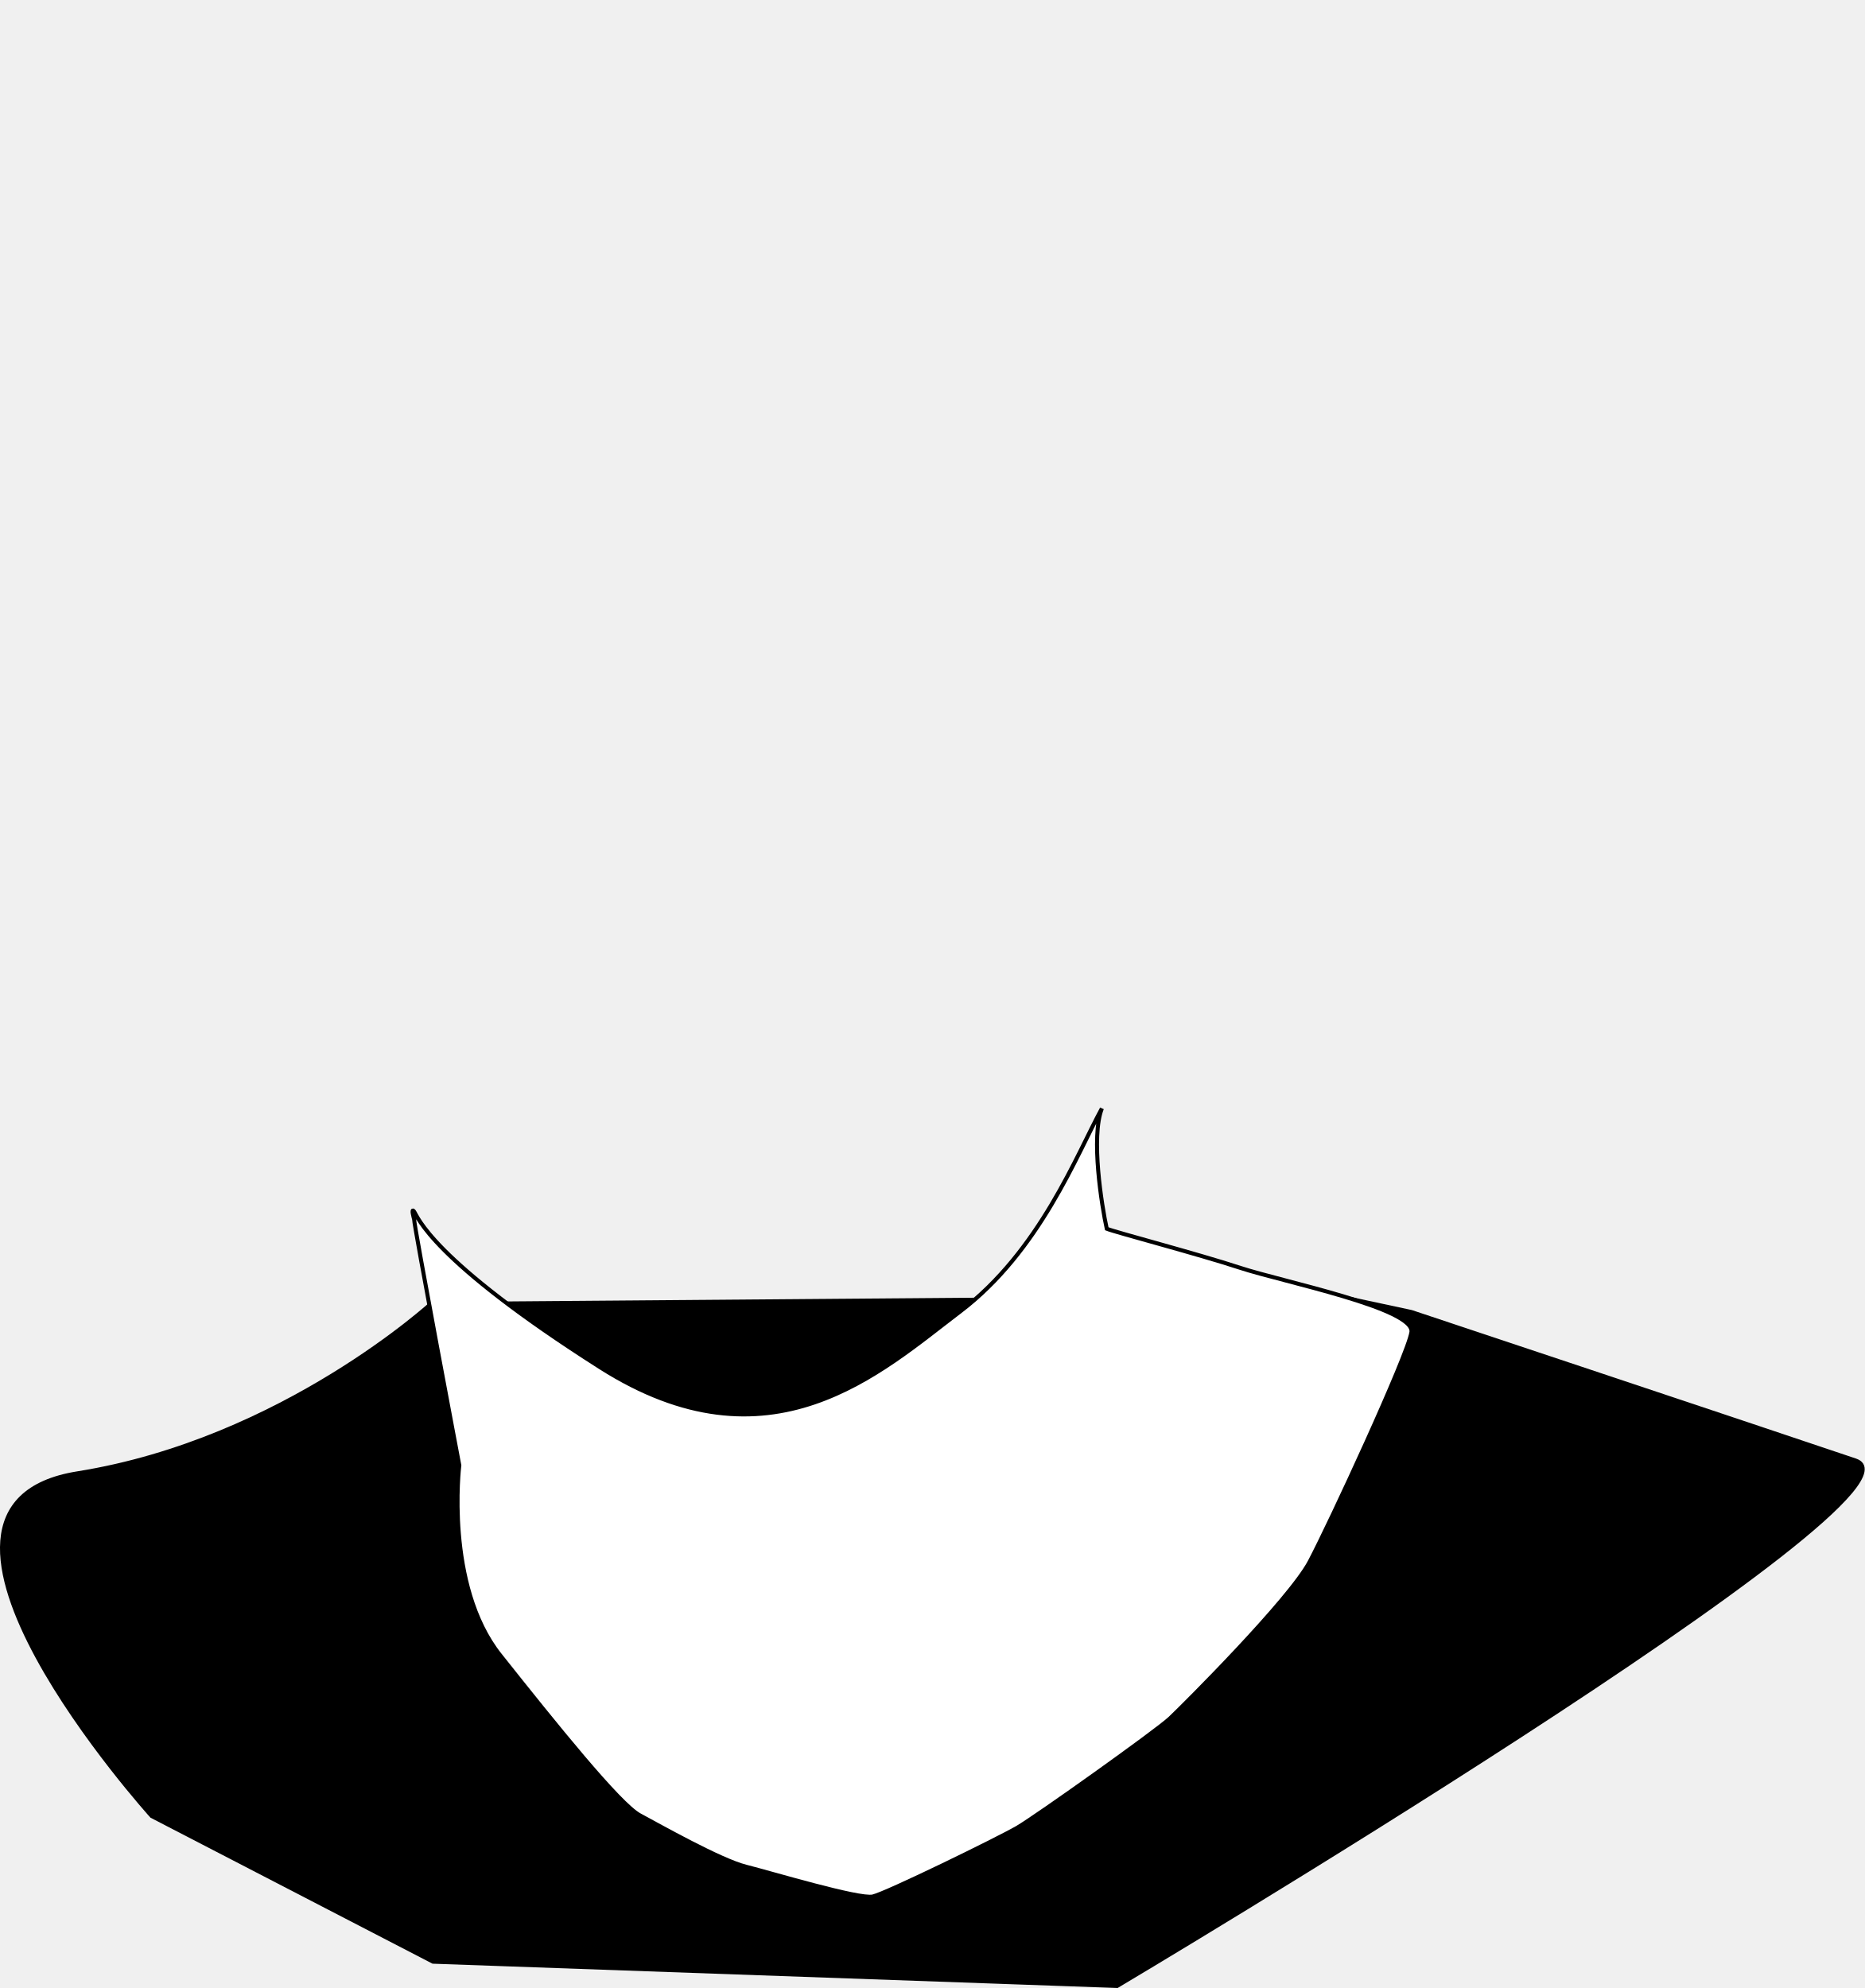
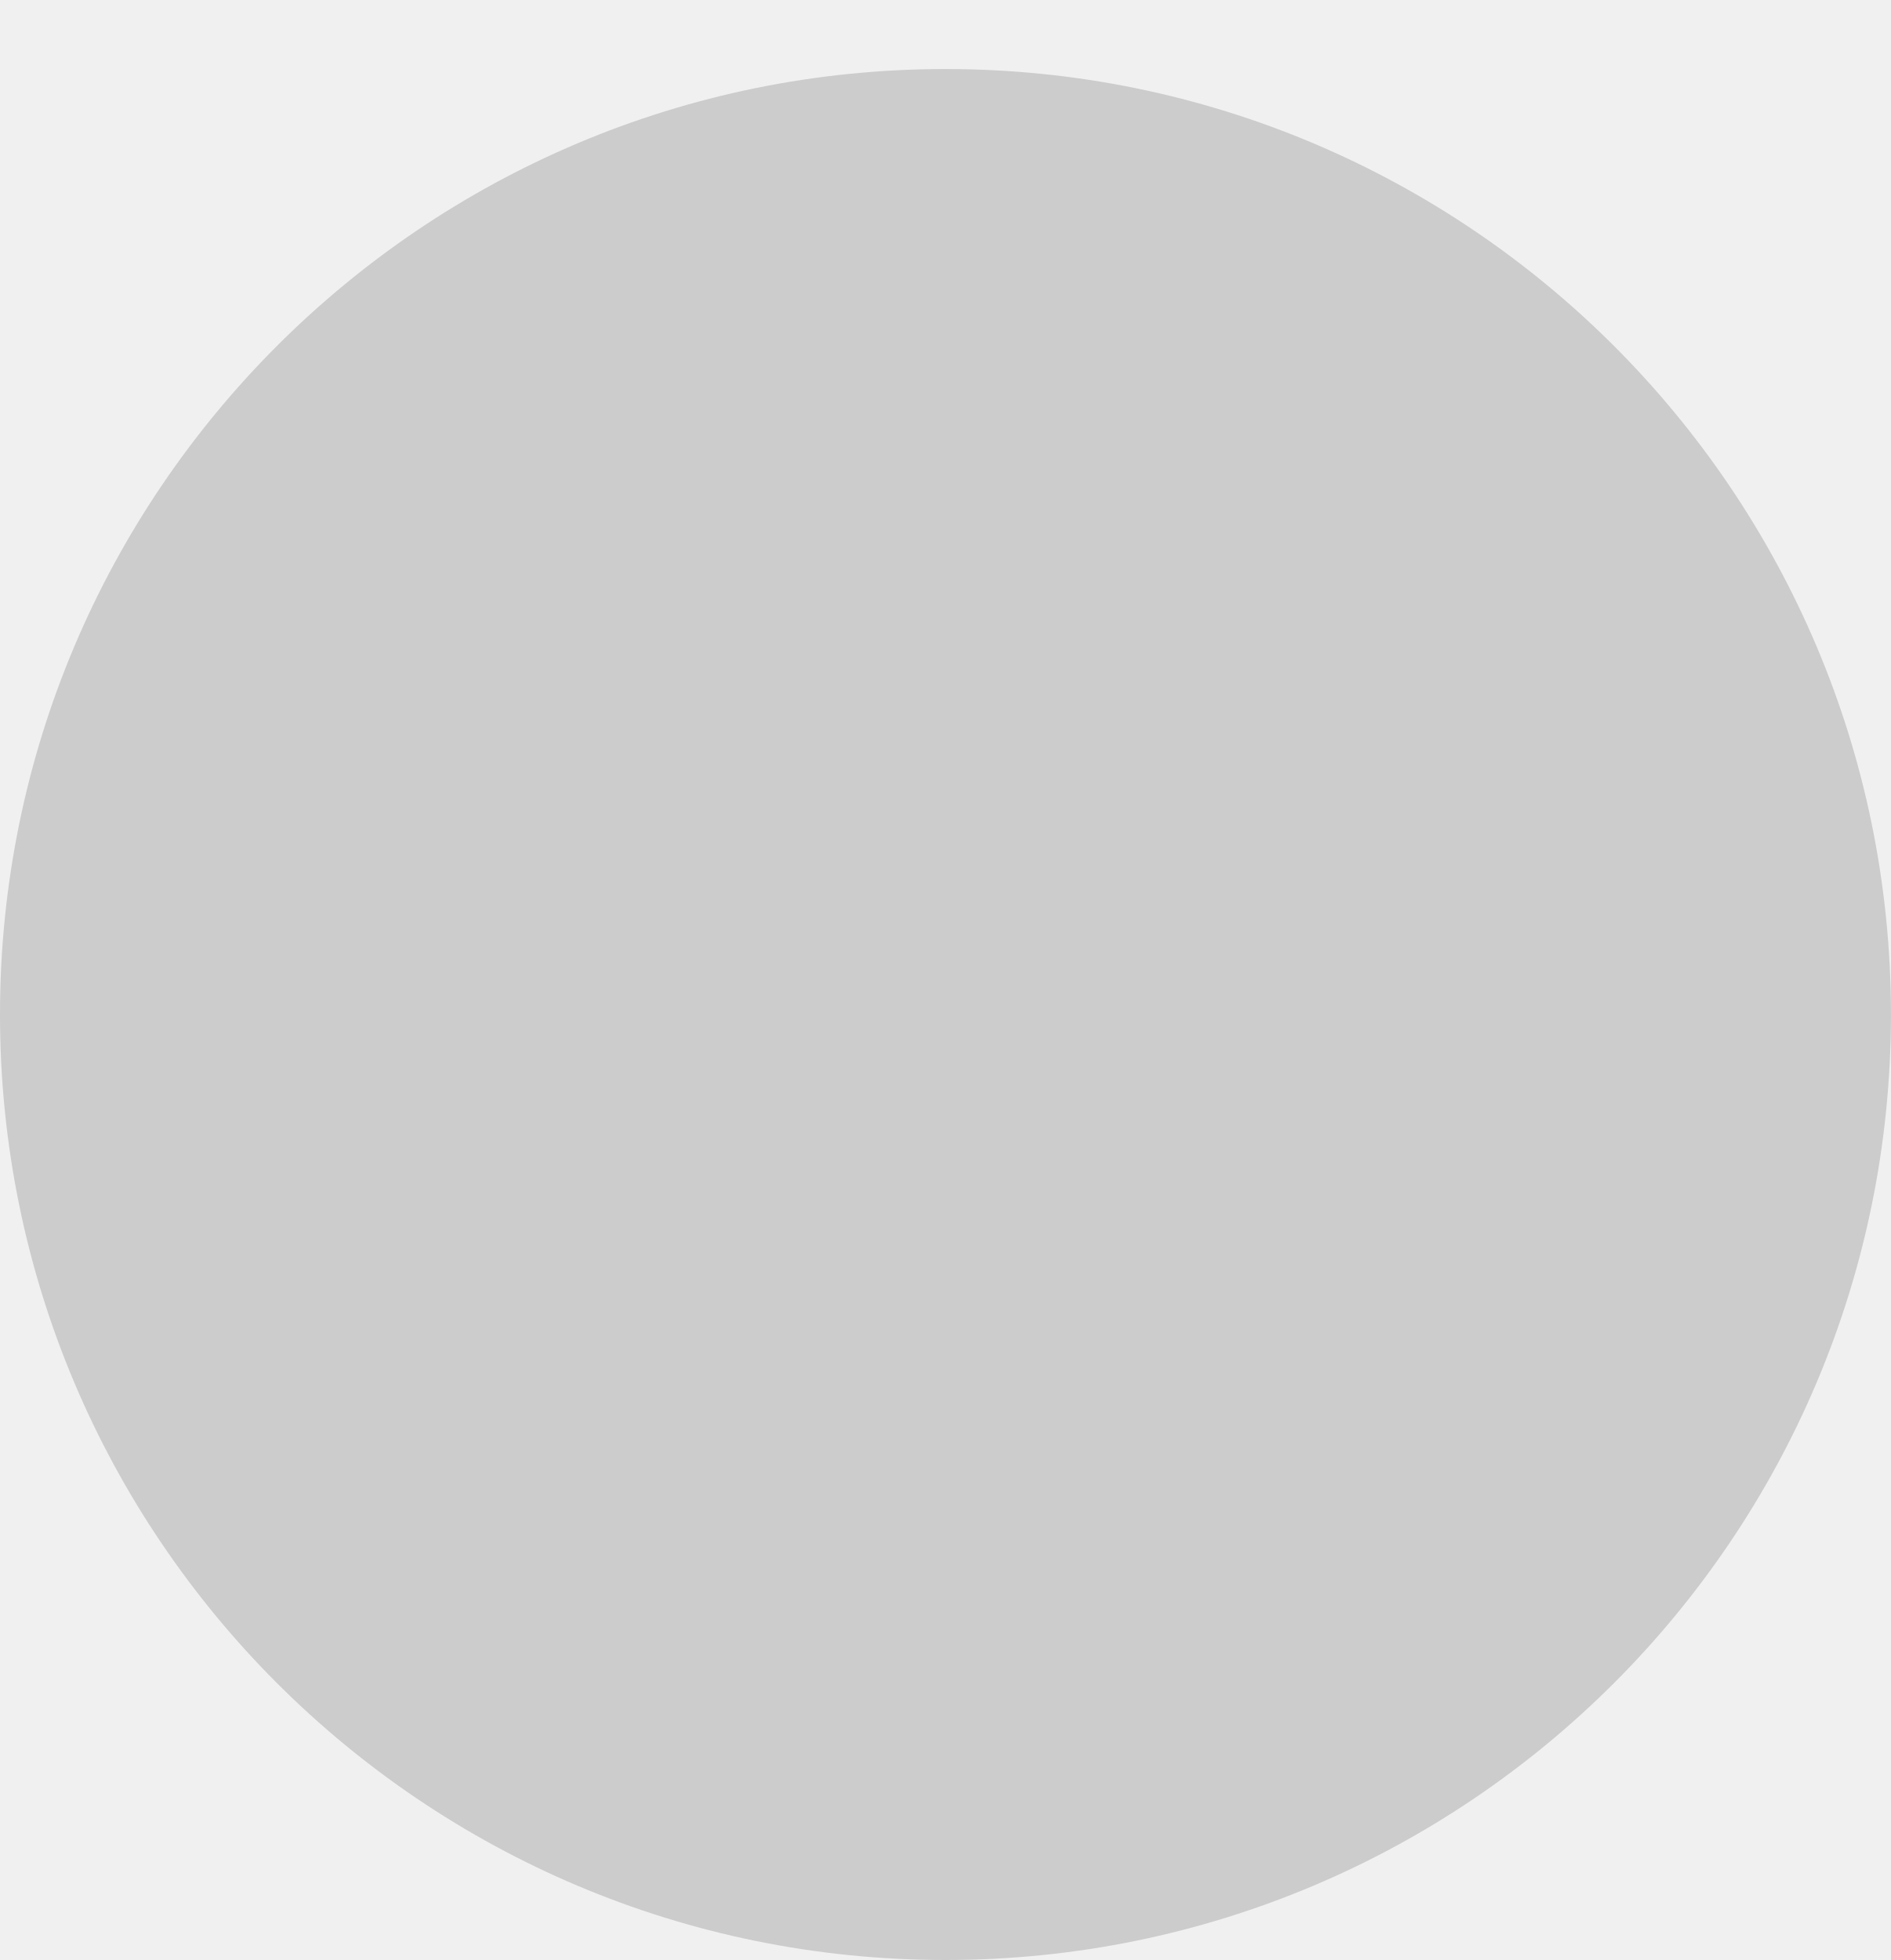
- <svg xmlns="http://www.w3.org/2000/svg" width="123.381mm" height="131.557mm" viewBox="0 0 123.381 131.557" version="1.1" id="svg8">
+ <svg xmlns="http://www.w3.org/2000/svg" width="134.56mm" height="139.473mm" viewBox="0 0 134.56 139.473" version="1.1" id="svg8">
  <defs id="defs2">
    </defs>
-   <g id="layer5" style="display:inline" transform="translate(-90.97556,-49.85016)">
-     <path style="fill:#000000;stroke:#000000;stroke-width:0.265px;stroke-linecap:butt;stroke-linejoin:miter;stroke-opacity:1" d="m 119.629,136.011 c 0,0 -9.922,9.166 -23.529,11.339 -13.607,2.173 4.914,22.679 4.914,22.679 l 18.615,9.638 45.263,1.606 c 0,0 54.996,-32.695 48.853,-34.774 -6.142,-2.079 -29.388,-9.827 -29.388,-9.827 l -5.292,-1.134" id="path5031" />
+   <g id="layer1" style="display:inline" transform="translate(6.803554)">
+     <circle style="fill:#cccccc;stroke-width:0.154" id="path76" cx="60.476" cy="72.193" r="67.28" />
+   </g>
+   <g id="g82" style="display:none" transform="translate(6.803554)">
+     <path id="circle80" style="fill:#000000;stroke-width:0.583" d="m 332.941,323.861 -224.643,1.787 c 0,0 -37.501,34.643 -88.93,42.857 -11.956,1.91 -17.536,8.068 -19.068,16.393 A 254.286,254.286 0 0 0 228.572,527.143 254.286,254.286 0 0 0 343.537,499.67 c 6.624,-3.729 13.408,-7.572 20.332,-11.51 A 254.286,254.286 0 0 0 462.996,371.377 C 415.655,353.024 352.941,328.148 352.941,328.148 Z" transform="scale(0.2645833)" />
+   </g>
+   <g id="layer5" style="display:none" transform="translate(-84.172,-49.85016)">
    <path style="display:inline;fill:#ffffff;stroke:#000000;stroke-width:0.265px;stroke-linecap:butt;stroke-linejoin:miter;stroke-opacity:1" d="m 118.374,130.526 c -0.018,0.373 2.993,16.292 2.993,16.292 0,0 -0.975,7.935 2.691,12.553 3.666,4.618 7.902,9.882 9.244,10.603 1.342,0.721 5.346,2.983 7.031,3.406 1.685,0.423 7.487,2.174 8.391,1.972 0.904,-0.203 8.286,-3.813 9.554,-4.549 1.267,-0.736 9.228,-6.407 10.105,-7.233 0.877,-0.826 7.914,-7.842 9.254,-10.379 1.34,-2.537 6.464,-13.594 6.727,-15.179 0.263,-1.585 -8.521,-3.339 -11.326,-4.261 -2.804,-0.922 -8.236,-2.347 -8.832,-2.588 -0.335,-1.518 -1.066,-6.075 -0.322,-7.961 -1.663,3.045 -4.103,9.437 -9.377,13.436 -5.273,4 -12.576,10.848 -23.823,3.693 -11.247,-7.155 -12.089,-10.016 -12.312,-10.31 -0.223,-0.294 10e-4,0.503 10e-4,0.503 z" id="path3755" />
  </g>
-   <g id="layer15" style="display:none" transform="translate(-90.97556,-49.85016)">
+   <g id="layer15" style="display:none" transform="translate(-84.172,-49.85016)">
    <path style="display:inline;fill:#b3b3b3;stroke:none;stroke-width:0.265px;stroke-linecap:butt;stroke-linejoin:miter;stroke-opacity:1" d="m 118.374,130.526 c 0,0 8.582,10.837 9.283,14.102 0.701,3.265 2.223,10.114 7.542,11.439 5.319,1.325 12.501,0.462 14.746,-2.123 2.245,-2.585 6.46,-9.079 6.425,-12.288 -0.035,-3.208 4.041,-15.779 7.514,-18.453 -4.602,4.578 -16.083,34.743 -45.51,7.323 z" id="path3945" />
  </g>
-   <g id="layer3" style="display:none" transform="translate(-90.97556,-49.85016)">
+   <g id="layer3" style="display:none" transform="translate(-84.172,-49.85016)">
    <path style="display:inline;fill:#ffffff;stroke:#000000;stroke-width:0.265px;stroke-linecap:butt;stroke-linejoin:miter;stroke-opacity:1" d="m 108.367,92.488 c 0,0 -1.206,-11.113 -0.291,-16.114 0.914,-5.001 1.884,-10.983 5.503,-14.776 3.619,-3.793 9.897,-7.076 14.65,-9.098 4.753,-2.023 11.699,-3.299 17.291,-1.974 5.592,1.325 9.057,2.502 13.792,6.647 4.735,4.145 9.024,9.181 9.261,16.025 0.237,6.844 0.212,10.815 -0.094,12.288 -0.306,1.472 -0.667,5.264 -0.589,7.75 0.077,2.487 0.2,5.224 0.002,6.824 -0.198,1.6 -1.969,8.529 -2.165,10.712 -0.196,2.184 -0.023,5.001 -0.624,8.051 -0.601,3.05 -1.784,6.24 -4.724,10.361 -2.94,4.121 -7.01,9.422 -10.511,11.22 -3.501,1.798 -9.316,5.598 -17.136,1.153 -7.82,-4.445 -9.41,-5.43 -12.995,-9.652 -3.585,-4.222 -6.004,-8.895 -6.993,-12.929 -0.989,-4.034 -3.169,-12.115 -3.407,-15.839 -0.238,-3.724 -1.276,-10.512 -0.971,-10.647 z" id="path3730-2" />
  </g>
-   <g id="layer16" style="display:none" transform="translate(-90.97556,-49.85016)">
+   <g id="layer16" style="display:none" transform="translate(-84.172,-49.85016)">
    <path style="display:inline;fill:#cccccc;stroke:none;stroke-width:0.265px;stroke-linecap:butt;stroke-linejoin:miter;stroke-opacity:1" d="m 109.253,100.424 c 6.217,12.976 3.979,13.429 11.628,14.322 7.649,0.893 10.44,-1.954 13.195,-2.966 2.755,-1.013 4.962,0.034 6.36,0.596 1.776,-0.336 3.011,-1.281 4.788,-0.58 1.778,0.701 4.292,0.539 7.25,1.821 1.622,2.217 4.413,2.06 6.783,2.064 0,0 2.819,-0.135 4.66,-4.752 1.842,-4.618 3.622,-9.767 3.622,-9.767 0,0 -2.206,17.544 -2.436,18.245 -0.23,0.701 -2.349,6.315 -2.665,6.791 -0.316,0.476 -7.123,9.911 -7.411,10.118 -0.288,0.208 -9.719,9.722 -18.253,7.032 -8.534,-2.69 -17.049,-11.548 -17.049,-11.548 0,0 -3.545,-3.802 -5.16,-7.946 -1.615,-4.144 -3.737,-12.178 -3.737,-12.178 0,0 -2.482,-17.614 -2.462,-19.187 0.02,-1.573 0.887,7.936 0.887,7.936 z" id="path3950" />
  </g>
-   <g id="layer10" style="display:none" transform="translate(-90.97556,-49.85016)">
+   <g id="layer10" style="display:none" transform="translate(-84.172,-49.85016)">
    <path style="display:inline;fill:#000000;fill-rule:nonzero;stroke:none;stroke-width:0.265px;stroke-linecap:butt;stroke-linejoin:miter;stroke-opacity:1" d="m 144.517,111.086 c 0,0 0.128,-0.021 0.592,-0.199 0.333,-0.128 0.824,-0.339 1.346,-0.638 0.533,-0.305 1.047,-0.673 1.468,-1.103 0.239,-0.244 0.431,-0.491 0.582,-0.739 0.198,-0.326 0.305,-0.625 0.363,-0.874 l -0.129,0.103 c 0,0 0.031,-0.035 0.091,-0.202 -0.524,1.462 -2.605,1.426 -3.078,-0.054 0.214,0.7 0.861,1.177 1.593,1.174 0.732,-0.003 1.375,-0.485 1.583,-1.187 0.037,-0.125 0.079,-0.32 0.081,-0.588 0.002,-0.274 -0.037,-0.598 -0.14,-0.976 -0.141,-0.517 -0.365,-1.001 -0.576,-1.409 0.209,0.404 0.418,0.907 0.525,1.421 0.079,0.379 0.09,0.698 0.059,0.955 -0.03,0.252 -0.096,0.42 -0.147,0.518 l 0.099,-0.067 c -0.06,0.136 -0.091,0.15 -0.091,0.15 -0.031,0.024 -0.075,0.026 -0.108,0.004 -0.006,0.033 -0.013,0.066 -0.021,0.099 -0.052,0.225 -0.143,0.5 -0.317,0.809 -0.133,0.235 -0.305,0.475 -0.524,0.718 -0.388,0.43 -0.87,0.809 -1.382,1.136 -0.499,0.318 -0.976,0.555 -1.298,0.703 -0.449,0.207 -0.572,0.247 -0.572,0.247 z" id="path3784" />
    <path style="display:inline;fill:#000000;fill-rule:nonzero;stroke:none;stroke-width:0.265px;stroke-linecap:butt;stroke-linejoin:miter;stroke-opacity:1" d="m 136.832,110.767 c 0,0 -0.134,-0.036 -0.594,-0.233 -0.327,-0.141 -0.802,-0.365 -1.26,-0.671 -0.224,-0.15 -0.439,-0.315 -0.631,-0.495 -0.202,-0.19 -0.369,-0.388 -0.498,-0.595 -0.145,-0.232 -0.233,-0.461 -0.275,-0.685 -0.056,-0.294 -0.029,-0.56 0.023,-0.782 l -0.129,0.103 c 0,0 0.013,-0.095 0.112,-0.42 l 0.101,-0.074 c 0.059,-0.222 0.16,-0.549 0.313,-0.896 0.156,-0.354 0.35,-0.693 0.584,-0.969 0.133,-0.156 0.269,-0.281 0.407,-0.378 0.182,-0.127 0.352,-0.195 0.494,-0.229 -0.142,0.034 -0.314,0.095 -0.504,0.214 -0.145,0.09 -0.291,0.208 -0.436,0.358 -0.257,0.265 -0.478,0.596 -0.664,0.946 -0.181,0.341 -0.313,0.666 -0.396,0.889 l 0.101,-0.074 c -0.099,0.294 -0.112,0.368 -0.112,0.368 0.046,-0.17 0.085,-0.341 0.117,-0.514 -0.113,0.192 -0.196,0.399 -0.246,0.616 -0.058,0.251 -0.082,0.557 -0.006,0.892 0.058,0.255 0.169,0.506 0.338,0.751 0.151,0.218 0.34,0.42 0.56,0.608 0.209,0.178 0.439,0.337 0.676,0.478 0.484,0.288 0.974,0.488 1.312,0.608 0.474,0.168 0.613,0.185 0.613,0.185 z" id="path3788" />
    <path style="display:inline;fill:#000000;stroke:#000000;stroke-width:0.265px;stroke-linecap:butt;stroke-linejoin:miter;stroke-opacity:1" d="m 143.303,108.891 c 0.795,-0.714 1.774,-1.069 2.212,-0.968 0.437,0.101 -0.083,0.781 -0.731,1.068 -0.648,0.287 -1.48,-0.099 -1.48,-0.099 z" id="path3816" />
    <path style="display:inline;fill:#000000;stroke:#000000;stroke-width:0.265px;stroke-linecap:butt;stroke-linejoin:miter;stroke-opacity:1" d="m 137.288,109.005 c -1.946,-1.758 -1.443,-1.836 -2.373,-1.905 -0.93,-0.069 0.143,0.954 0.924,1.353 0.781,0.398 1.448,0.553 1.448,0.553 z" id="path3818" />
    <path style="display:inline;fill:#000000;fill-rule:nonzero;stroke:none;stroke-width:0.265px;stroke-linecap:butt;stroke-linejoin:miter;stroke-opacity:1" d="m 144.724,95.908 c 0,0 0,0.132 0,0.132 l 0.132,-0.133 c 0.004,0.693 -0.015,-1.058 -0.019,-1.751 -0.006,-1.319 -0.002,-3.585 0.057,-6.101 0.052,-2.204 0.14,-4.363 0.278,-6.203 0.078,-1.042 0.167,-1.907 0.264,-2.616 0.056,-0.413 0.114,-0.761 0.171,-1.055 0.07,-0.361 0.139,-0.631 0.202,-0.836 -0.063,0.205 -0.133,0.474 -0.208,0.835 -0.06,0.293 -0.122,0.641 -0.184,1.054 -0.106,0.709 -0.206,1.573 -0.297,2.615 -0.162,1.843 -0.277,3.995 -0.358,6.203 -0.091,2.489 -0.13,4.812 -0.148,6.104 -0.019,1.342 -0.022,1.754 -0.022,1.754 l 0.132,-0.133 c 0,0 0,0.132 0,0.132 z" id="path3928" />
    <path style="display:inline;fill:#000000;fill-rule:nonzero;stroke:none;stroke-width:0.265px;stroke-linecap:butt;stroke-linejoin:miter;stroke-opacity:1" d="m 139.334,99.513 c 0,0 0.128,0.032 0.128,0.032 5e-5,-2.09e-4 0.079,-0.348 0.349,-1.54 0.258,-1.138 0.733,-3.246 1.234,-5.613 0.446,-2.109 0.878,-4.259 1.243,-6.272 0.498,-2.745 0.74,-4.506 0.871,-5.701 -0.129,1.174 -0.397,2.974 -0.923,5.692 -0.387,2.002 -0.848,4.157 -1.321,6.253 -0.541,2.398 -1.031,4.419 -1.322,5.59 -0.152,0.611 -0.541,2.139 -0.389,1.528 0,0 0.128,0.032 0.128,0.032 z" id="path3936" />
  </g>
-   <g id="layer13" style="display:none" transform="translate(-90.97556,-49.85016)">
+   <g id="layer13" style="display:none" transform="translate(-84.172,-49.85016)">
    <path style="display:inline;fill:#b3b3b3;stroke:none;stroke-width:0.265px;stroke-linecap:butt;stroke-linejoin:miter;stroke-opacity:1" d="m 148.216,90.653 c 0,0 0.68,-2.946 4.197,-3.686 3.517,-0.74 5.843,-0.736 8.623,2.136 2.78,2.872 -4.498,1.629 -4.498,1.629 0,0 -6.406,-1.867 -8.322,-0.079 z" id="path3917" />
    <path style="display:inline;fill:#ffffff;stroke:none;stroke-width:0.07;stroke-linecap:butt;stroke-linejoin:miter;stroke-miterlimit:4;stroke-dasharray:none;stroke-opacity:1" d="m 149.913,89.394 c 0,0 1.648,-3.777 6.795,-2.757 5.147,1.02 2.134,3.358 1.324,3.508 -0.81,0.15 -6.59,-0.229 -8.118,-0.751 z" id="path3851" />
    <path style="display:inline;fill:#cccccc;stroke:#000000;stroke-width:0.063;stroke-linecap:butt;stroke-linejoin:miter;stroke-miterlimit:4;stroke-dasharray:none;stroke-opacity:1" d="m 157.215,88.01 c 0,0 -0.283,1.855 -0.827,2.113 -0.545,0.258 -3.376,0.132 -3.753,-0.338 -0.376,-0.471 -0.979,-2.482 -0.501,-2.66 0.477,-0.178 4.761,-1.301 5.081,0.885 z" id="path3853" />
    <path style="display:inline;fill:none;stroke:none;stroke-width:0.265px;stroke-linecap:butt;stroke-linejoin:miter;stroke-opacity:1" d="m 155.129,87.594 c 0.503,0.552 0.68,1.151 0.15,1.344 -0.529,0.193 -0.79,0.375 -1.075,0.14 -0.285,-0.236 -0.699,-1.277 0.101,-1.383 0.8,-0.106 0.823,-0.101 0.823,-0.101 z" id="path3855" />
    <path style="display:inline;fill:none;stroke:none;stroke-width:0.265px;stroke-linecap:butt;stroke-linejoin:miter;stroke-opacity:1" d="m 153.19,89.062 c 0.367,-0.012 1.094,-0.329 1.158,-0.605 0.064,-0.276 -0.018,-0.974 -0.202,-1.016 -0.184,-0.043 -0.79,-0.255 -0.933,0.051 -0.143,0.306 -0.411,1.045 -0.117,1.452 0.294,0.407 0.094,0.119 0.094,0.119 z" id="path3857" />
    <circle style="display:inline;fill:#000000;stroke:none;stroke-width:0.065;stroke-miterlimit:4;stroke-dasharray:none;stroke-dashoffset:0" id="path4761-8" cx="170.184" cy="51.304" r="1.121" transform="rotate(13)" />
    <ellipse style="display:inline;fill:#ffffff;stroke:none;stroke-width:0.065;stroke-miterlimit:4;stroke-dasharray:none;stroke-dashoffset:0" id="path4778" cx="169.475" cy="51.368" rx="0.626" ry="0.449" transform="rotate(13)" />
    <path style="display:inline;fill:#000000;fill-rule:nonzero;stroke:none;stroke-width:0.265px;stroke-linecap:butt;stroke-linejoin:miter;stroke-opacity:1" d="m 149.487,86.655 c 0,0 0.219,-0.169 1.163,-0.576 0.676,-0.291 1.709,-0.669 2.934,-0.867 1.253,-0.202 2.579,-0.196 3.893,0.156 0.743,0.199 1.428,0.494 2.059,0.866 0.83,0.489 1.496,1.07 2.016,1.606 0,0 0.095,-0.092 0.095,-0.092 0,0 0.095,-0.092 0.095,-0.092 -0.532,-0.549 -1.222,-1.141 -2.083,-1.634 -0.654,-0.375 -1.364,-0.668 -2.129,-0.859 -1.353,-0.338 -2.707,-0.315 -3.969,-0.081 -1.234,0.228 -2.264,0.637 -2.933,0.95 -0.934,0.438 -1.141,0.624 -1.141,0.624 z" id="path3906" />
  </g>
-   <g id="layer7" style="display:none" transform="translate(-90.97556,-49.85016)">
+   <g id="layer7" style="display:none" transform="translate(-84.172,-49.85016)">
    <path style="display:inline;fill:#ffffff;stroke:none;stroke-width:0.265;stroke-linecap:butt;stroke-linejoin:miter;stroke-miterlimit:4;stroke-dasharray:none;stroke-opacity:1" d="m 128.494,120.553 c 0,0 1.202,0.14 1.843,-0.26 0.641,-0.401 4.097,-2.003 6.01,-1.973 1.913,0.03 3.531,0.747 4.507,0.081 0.977,-0.666 3.06,-1.076 3.977,-0.591 0.916,0.486 4.818,2.004 5.579,2.865 -0.391,0.801 -1.563,1.422 -1.668,1.878 -0.105,0.456 -5.414,3.55 -8.98,3.55 -3.566,-3.3e-4 -8.298,-2.67 -9.3,-4.273 -1.001,-1.603 -1.968,-1.277 -1.968,-1.277 z" id="path3761" />
    <path style="display:inline;fill:none;stroke:#000000;stroke-width:0.165;stroke-linecap:butt;stroke-linejoin:miter;stroke-miterlimit:4;stroke-dasharray:none;stroke-opacity:1" d="m 128.494,120.553 c 0,0 8.774,-0.134 9.616,0.231 0.841,0.366 3.31,0.216 3.31,0.216 l 3.098,-0.348 5.892,0.023" id="path3820" />
  </g>
-   <g id="layer11" style="display:none" transform="translate(-90.97556,-49.85016)">
+   <g id="layer11" style="display:none" transform="translate(-84.172,-49.85016)">
    <path style="display:inline;fill:#b3b3b3;stroke:none;stroke-width:0.265px;stroke-linecap:butt;stroke-linejoin:miter;stroke-opacity:1" d="m 119.036,89.347 c 0,0 3.202,-2.316 3.892,-2.787 0.691,-0.471 3.442,-1.678 5.833,-0.06 2.39,1.619 5.322,3.411 4.603,3.584 -0.719,0.173 -2.128,-0.443 -3.591,-0.199 -1.463,0.244 -4.986,1.225 -8.195,-7.71e-4 -3.208,-1.226 -2.543,-0.539 -2.543,-0.539 z" id="path3915" />
    <path style="display:inline;fill:#ffffff;stroke:none;stroke-width:0.065;stroke-linecap:butt;stroke-linejoin:miter;stroke-miterlimit:4;stroke-dasharray:none;stroke-opacity:1" d="m 121.449,89.396 c 0,0 1.137,-3.035 2.971,-3.314 1.834,-0.28 2.929,-0.294 4.329,0.466 1.401,0.76 0.349,1.22 2.132,1.583 -1.679,0.97 -2.748,2.032 -4.071,2.091 -1.323,0.058 -4.51,-0.314 -5.361,-0.826 z" id="path3839" />
    <path style="display:inline;fill:none;stroke:none;stroke-width:0.265px;stroke-linecap:butt;stroke-linejoin:miter;stroke-opacity:1" d="m 126.419,86.979 c 0.459,0.639 0.621,0.774 0.338,1.266 -0.283,0.492 -0.668,0.791 -0.894,0.618 -0.227,-0.174 -1.253,-1.817 -0.673,-2.022 0.581,-0.205 1.229,0.138 1.229,0.138 z" id="path3859" />
    <path style="display:inline;fill:#cccccc;stroke:#000000;stroke-width:0.065;stroke-linecap:butt;stroke-linejoin:miter;stroke-miterlimit:4;stroke-dasharray:none;stroke-opacity:1" d="m 123.377,87.659 c 0,0 -0.524,1.115 0.694,1.615 1.218,0.499 3.175,0.636 3.564,0.314 0.39,-0.322 1.025,-0.976 0.877,-2.222 -0.149,-1.247 -4.145,-2.63 -5.135,0.293 z" id="path3845" />
    <path style="display:inline;fill:none;stroke:none;stroke-width:0.265;stroke-linecap:butt;stroke-linejoin:miter;stroke-miterlimit:4;stroke-dasharray:none;stroke-dashoffset:0;stroke-opacity:1" d="m 125.191,86.841 c 1.009,0.669 1.2,0.786 0.761,1.218 -0.439,0.432 -1.293,0.768 -1.542,0.589 -0.25,-0.179 -0.549,-1.824 0.781,-1.808 z" id="path3847" />
    <path style="display:inline;fill:none;stroke:none;stroke-width:0.017" d="m 125.909,88.705 c -0.033,-0.036 -0.093,-0.11 -0.132,-0.165 l -0.071,-0.1 0.126,-0.097 c 0.382,-0.295 0.523,-0.518 0.465,-0.741 -0.038,-0.146 -0.239,-0.346 -0.587,-0.581 -0.128,-0.087 -0.141,-0.099 -0.104,-0.105 0.067,-0.01 0.473,0.075 0.601,0.126 0.115,0.046 0.118,0.049 0.241,0.219 0.173,0.24 0.274,0.411 0.298,0.504 0.029,0.113 -0.023,0.273 -0.155,0.481 -0.12,0.19 -0.19,0.275 -0.317,0.388 -0.088,0.079 -0.239,0.153 -0.286,0.142 -0.01,-0.002 -0.046,-0.034 -0.079,-0.069 z" id="path3877" />
    <path style="display:inline;fill:none;stroke-width:0.017" d="m 125.481,88.037 c -0.201,-0.381 -0.33,-0.767 -0.311,-0.932 0.005,-0.043 0.013,-0.076 0.018,-0.075 0.027,0.006 0.332,0.209 0.488,0.323 0.223,0.164 0.34,0.28 0.341,0.338 7.3e-4,0.024 -0.015,0.067 -0.033,0.098 -0.039,0.064 -0.308,0.321 -0.379,0.362 l -0.049,0.028 z" id="path3885" />
    <path style="display:inline;fill:none;stroke:none;stroke-width:0.017" d="m 124.457,88.475 c -0.112,-0.196 -0.154,-0.606 -0.09,-0.881 0.063,-0.272 0.194,-0.44 0.423,-0.542 l 0.098,-0.044 -0.007,0.088 c -0.021,0.247 0.115,0.658 0.376,1.145 l 0.055,0.102 -0.152,0.066 c -0.247,0.108 -0.417,0.148 -0.609,0.145 -0.042,-5.59e-4 -0.056,-0.013 -0.093,-0.079 z" id="path3881" />
    <circle style="display:inline;fill:#000000;stroke:none;stroke-width:0.065;stroke-miterlimit:4;stroke-dasharray:none;stroke-dashoffset:0" id="path4761" cx="142.292" cy="57.336" r="1.121" transform="rotate(13)" />
    <ellipse style="display:inline;fill:#ffffff;stroke:none;stroke-width:0.065;stroke-miterlimit:4;stroke-dasharray:none;stroke-dashoffset:0" id="path4778-3" cx="141.777" cy="57.068" rx="0.626" ry="0.449" transform="rotate(13)" />
    <path style="display:inline;fill:#000000;fill-rule:nonzero;stroke:none;stroke-width:0.265px;stroke-linecap:butt;stroke-linejoin:miter;stroke-opacity:1" d="m 134.758,89.563 c 0,0 -0.082,-0.368 -0.827,-1.421 -0.53,-0.75 -1.415,-1.788 -2.713,-2.607 -0.635,-0.401 -1.356,-0.739 -2.166,-0.972 -0.852,-0.244 -1.77,-0.36 -2.755,-0.329 -1.107,0.036 -2.236,0.257 -3.37,0.631 -1.491,0.492 -2.865,1.205 -4.008,1.903 0,0 0.069,0.113 0.069,0.113 0,0 0.069,0.113 0.069,0.113 1.132,-0.691 2.483,-1.4 3.948,-1.895 1.113,-0.376 2.217,-0.604 3.301,-0.652 0.963,-0.043 1.863,0.058 2.701,0.283 0.797,0.215 1.51,0.534 2.143,0.917 1.295,0.783 2.194,1.791 2.741,2.525 0.767,1.029 0.869,1.39 0.869,1.39 z" id="path3902" />
  </g>
-   <g id="layer2" style="display:none" transform="translate(-90.97556,-49.85016)">
+   <g id="layer2" style="display:none" transform="translate(-84.172,-49.85016)">
    <path style="display:inline;fill:#ffffff;stroke:#000000;stroke-width:0.265px;stroke-linecap:butt;stroke-linejoin:miter;stroke-opacity:1" d="m 106.894,112.535 c 0,0 3.989,3.2 4.28,0.891 -0.511,-2.93 -1.54,-8.138 -1.722,-9.974 -0.182,-1.836 -0.804,-9.78 -1.085,-10.963 -0.54,0.042 -2.471,-1.568 -3.452,-1.625 -0.981,-0.057 -1.907,1.645 -2.006,2.81 -0.099,1.165 0.478,4.862 0.679,5.563 0.189,0.65 0.554,2.116 0.35,4.154 -0.204,2.038 0.503,2.759 1.005,4.257 0.503,1.498 1.177,4.248 1.951,4.887 z" id="path3749" />
  </g>
-   <g id="layer4" style="display:none" transform="translate(-90.97556,-49.85016)">
+   <g id="layer4" style="display:none" transform="translate(-84.172,-49.85016)">
    <path style="display:inline;fill:#ffffff;stroke:#000000;stroke-width:0.265px;stroke-linecap:butt;stroke-linejoin:miter;stroke-opacity:1" d="m 167.919,91.768 c 0,0 0.706,0.506 1.365,0.178 0.659,-0.328 2.687,0.689 2.99,2.645 0.303,1.956 -0.338,1.911 -0.376,2.965 -0.038,1.054 -0.874,1.41 -1.172,1.958 -0.298,0.548 -0.729,2.266 -0.323,3.183 0.406,0.917 0.005,3.841 -0.511,4.442 -0.516,0.601 -1.059,2.361 -1.187,3.36 -0.128,0.999 -1.485,3.909 -2.923,4.194 -0.16,-2.574 0.567,-7.652 0.795,-8.491 0.228,-0.839 1.756,-7.309 1.508,-8.909 -0.248,-1.6 -0.303,-5.076 -0.165,-5.524 z" id="path3752" />
  </g>
-   <g id="layer8" style="display:none" transform="translate(-90.97556,-49.85016)">
+   <g id="layer8" style="display:none" transform="translate(-84.172,-49.85016)">
    <path style="fill:#999999;stroke:none;stroke-width:0.265px;stroke-linecap:butt;stroke-linejoin:miter;stroke-opacity:1" d="m 135.836,82.316 c 0,0 -8.301,-0.171 -9.841,-1.06 -1.54,-0.889 -11.587,0.622 -11.552,3.2 -0.35,-1.002 -0.095,-2.107 0.935,-3.421 1.031,-1.314 5.794,-4.093 7.409,-4.157 1.615,-0.064 6.835,0.851 8.588,0.819 1.753,-0.032 4.012,0.053 5.188,2.313 1.176,2.259 -0.726,2.305 -0.726,2.305 z" id="path3764" />
  </g>
-   <g id="layer9" style="display:none" transform="translate(-90.97556,-49.85016)">
+   <g id="layer9" style="display:none" transform="translate(-84.172,-49.85016)">
    <path style="display:inline;fill:#999999;stroke:none;stroke-width:0.265px;stroke-linecap:butt;stroke-linejoin:miter;stroke-opacity:1" d="m 148.633,82.926 c 0,0 6.992,-1.917 9.651,-1.406 2.659,0.511 5.972,1.31 6.543,2.848 0.571,1.538 1.084,2.136 1.294,3.008 0.546,-1.177 -0.125,-5.549 -0.125,-5.549 0,0 -2.659,-3.185 -5.674,-4.087 -3.015,-0.902 -10.234,1.409 -12.142,1.654 -1.908,0.245 -1.913,2.644 -1.428,3.065 0.486,0.421 1.881,0.468 1.881,0.468 z" id="path3767" />
  </g>
</svg>
